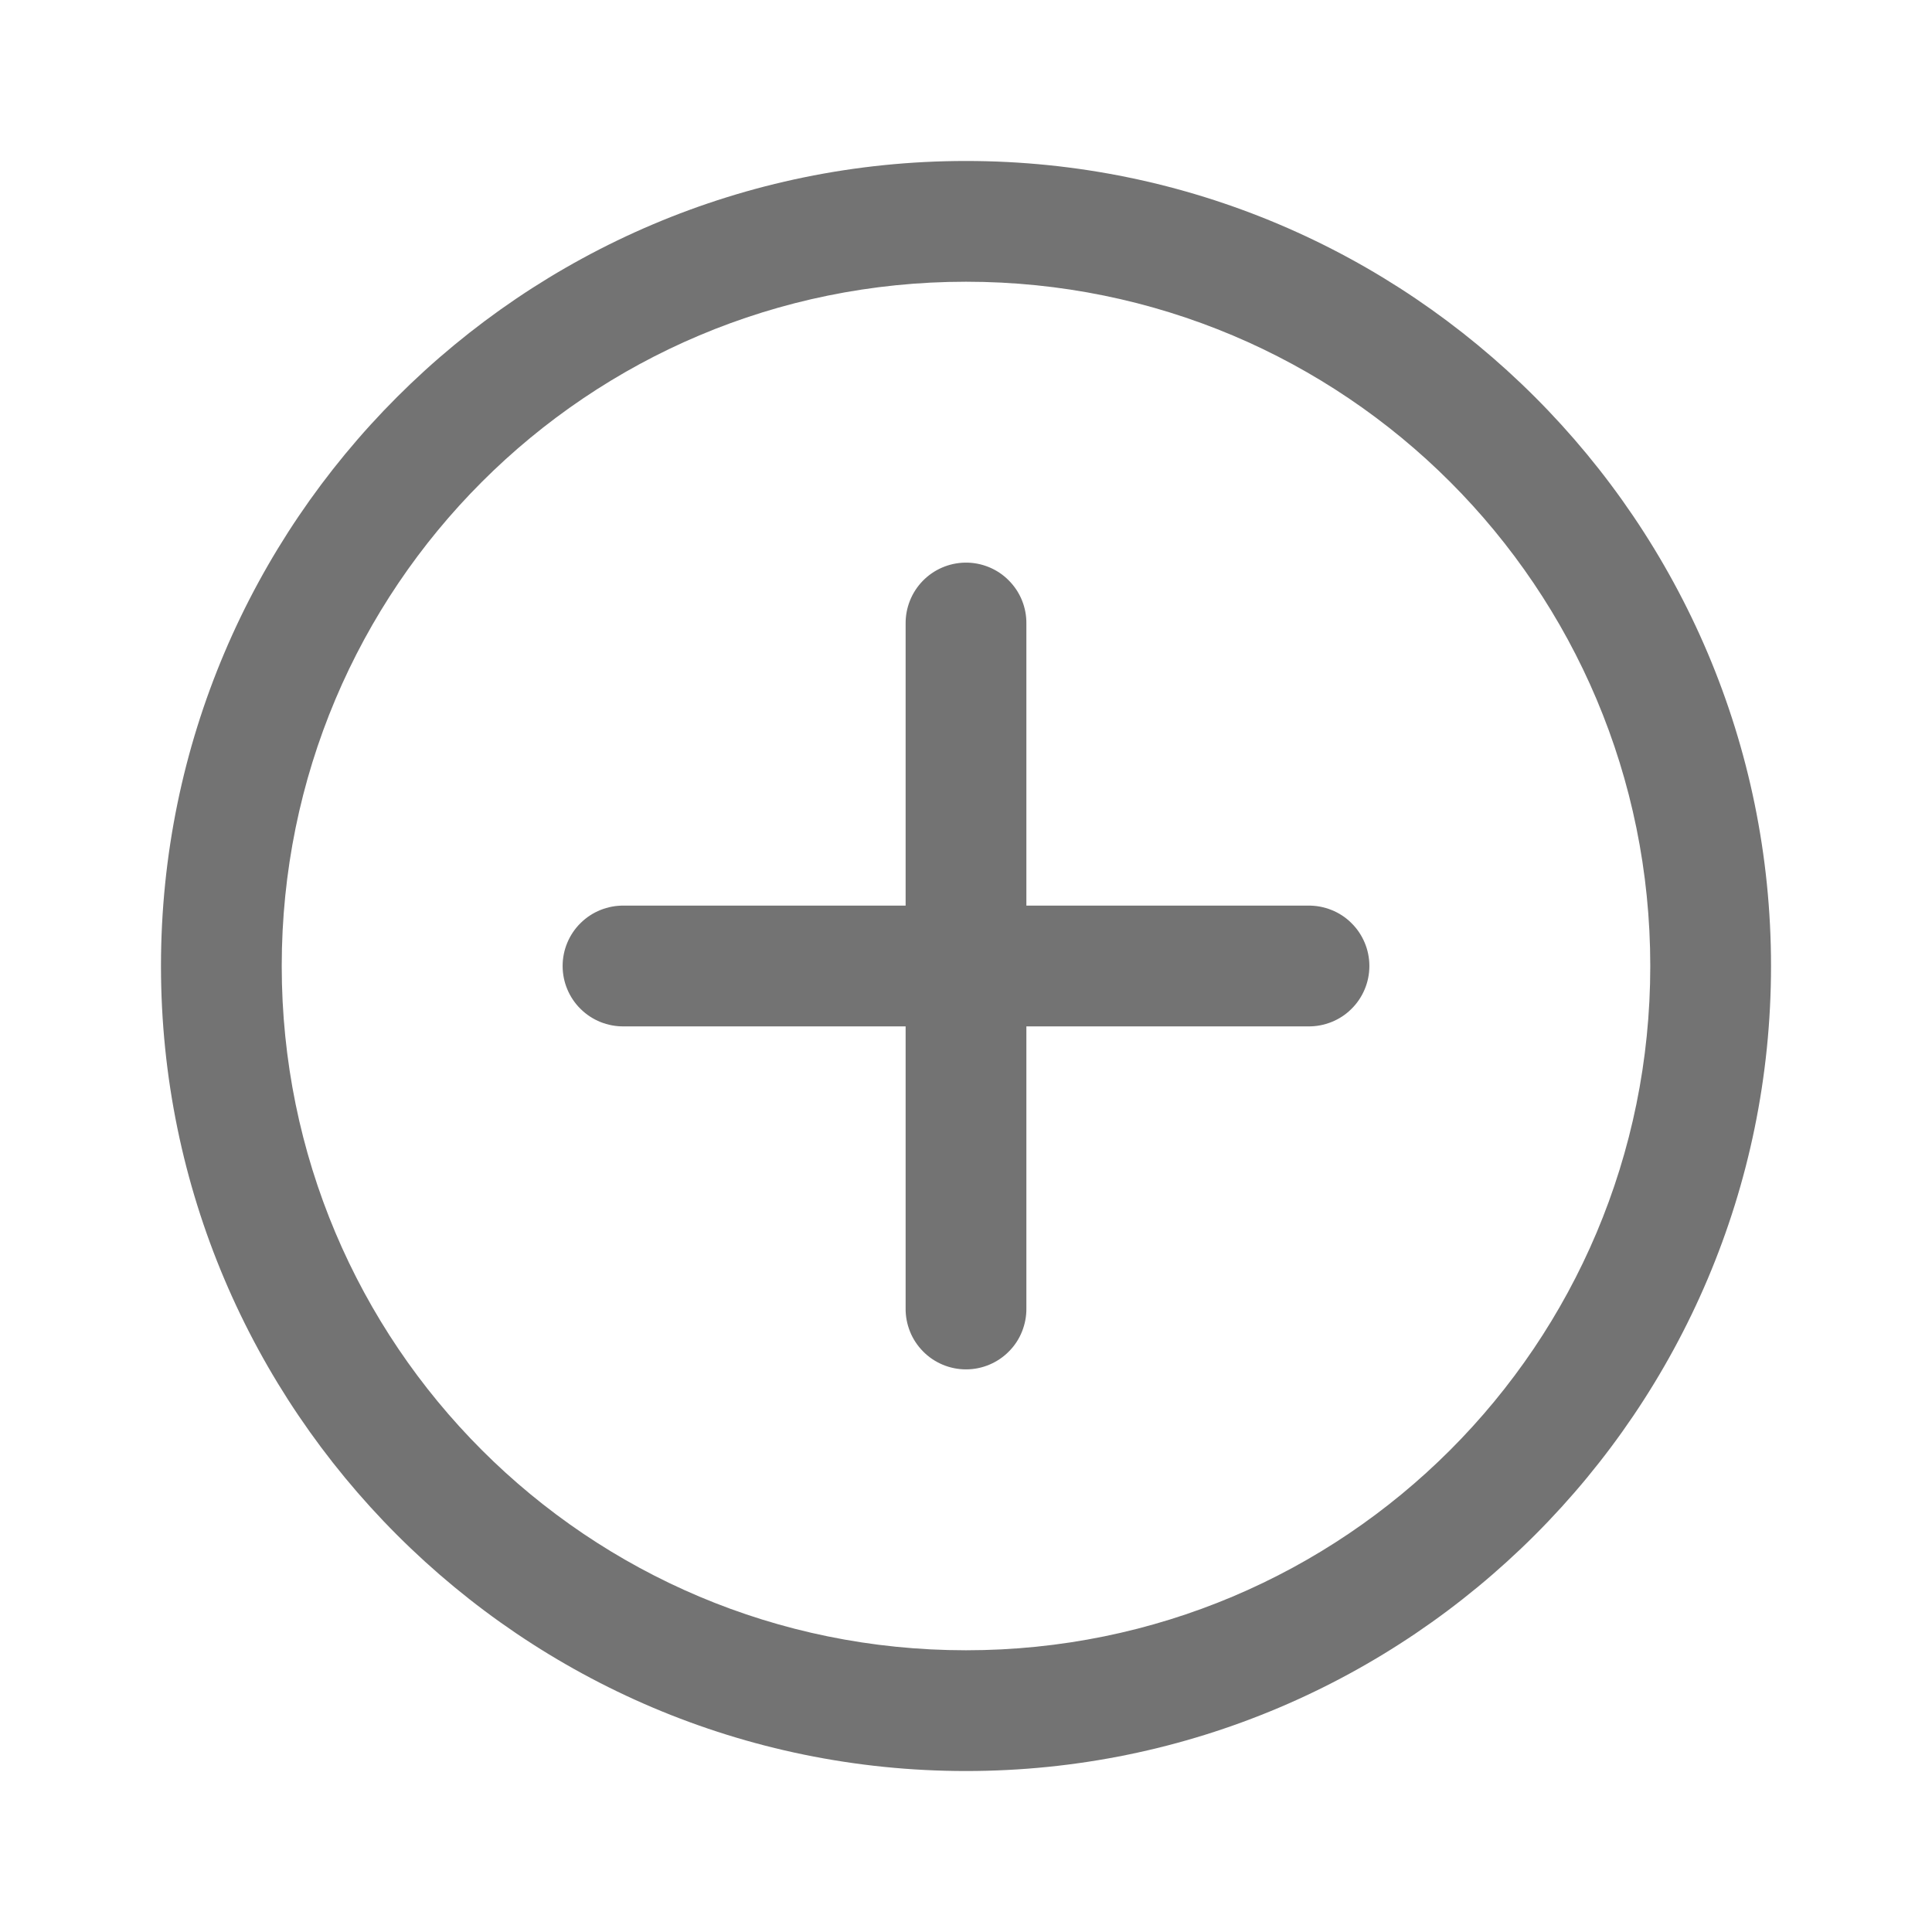
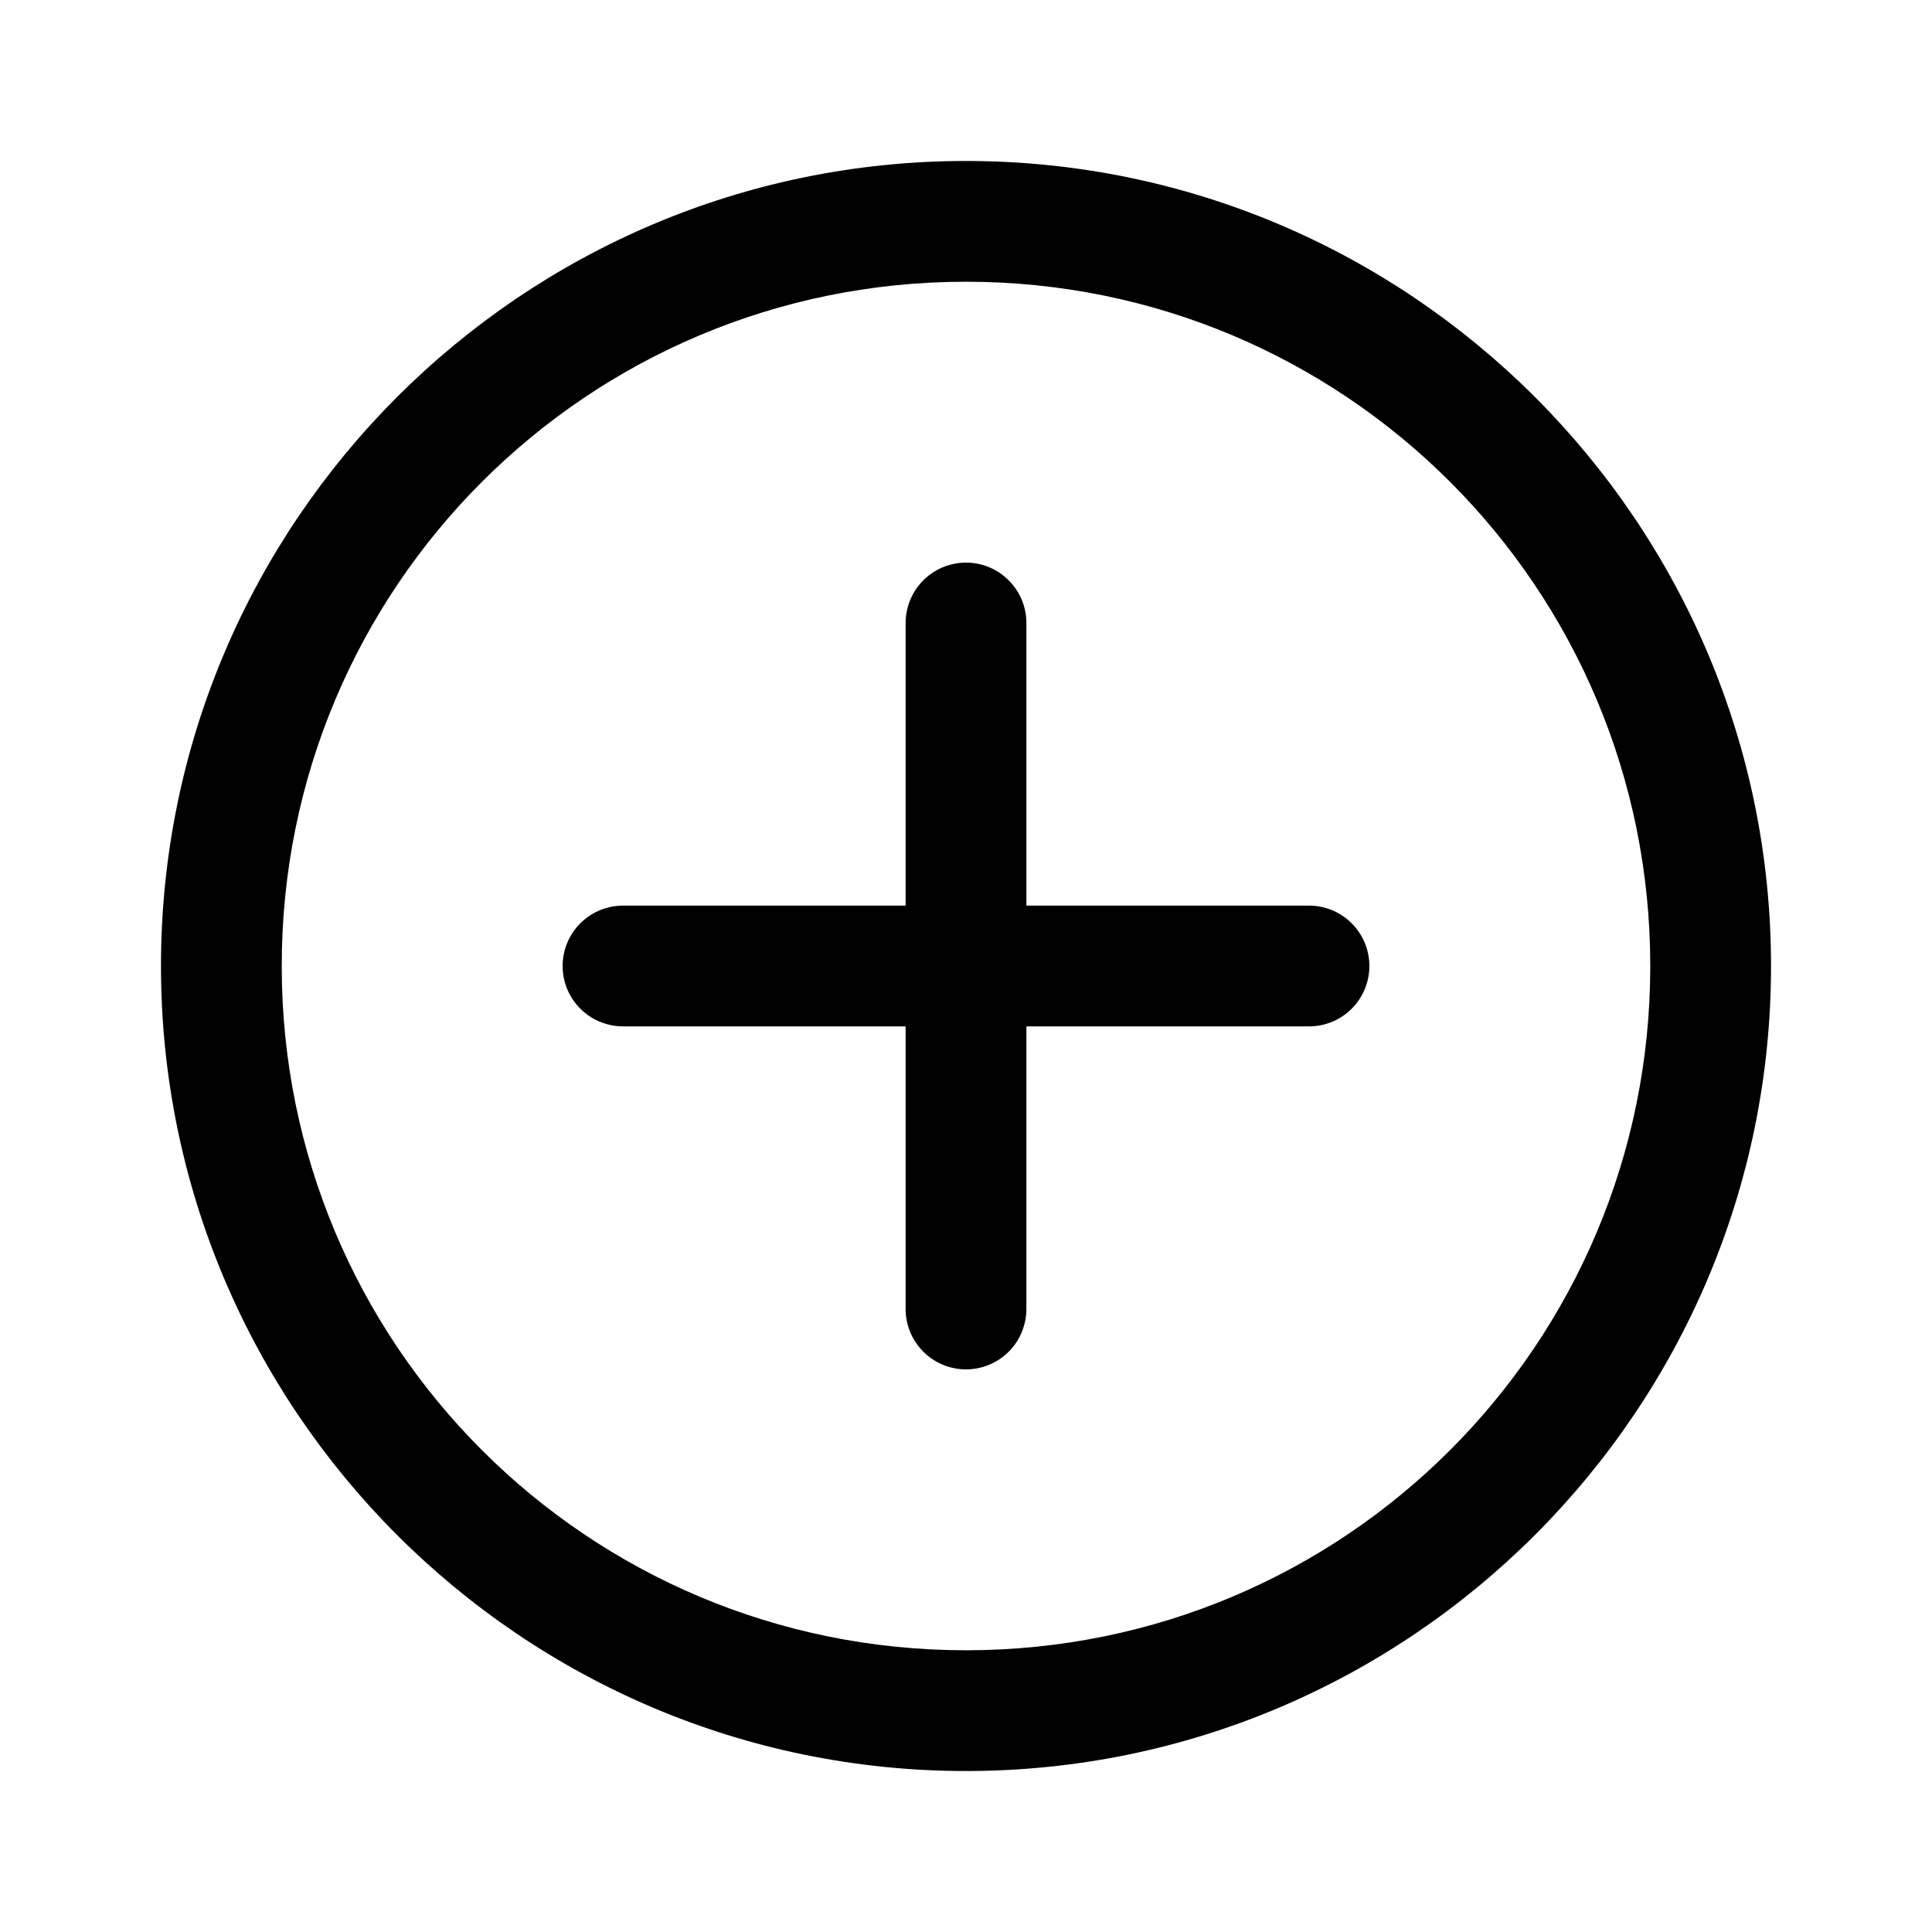
<svg xmlns="http://www.w3.org/2000/svg" width="28" height="28" viewBox="0 0 28 28" fill="none">
-   <path d="M14 2.333C7.567 2.333 2.333 7.567 2.333 14C2.333 20.433 7.567 25.667 14 25.667C20.433 25.667 25.667 20.433 25.667 14C25.667 7.567 20.433 2.333 14 2.333ZM14 4.083C19.487 4.083 23.917 8.513 23.917 14C23.917 19.487 19.487 23.917 14 23.917C8.513 23.917 4.083 19.487 4.083 14C4.083 8.513 8.513 4.083 14 4.083ZM13.986 8.154C13.755 8.158 13.534 8.253 13.372 8.42C13.211 8.586 13.122 8.81 13.125 9.042V13.125H9.042C8.926 13.123 8.811 13.145 8.703 13.188C8.596 13.231 8.498 13.295 8.415 13.377C8.332 13.458 8.267 13.555 8.222 13.662C8.177 13.769 8.154 13.884 8.154 14C8.154 14.116 8.177 14.231 8.222 14.338C8.267 14.445 8.332 14.542 8.415 14.623C8.498 14.705 8.596 14.769 8.703 14.812C8.811 14.855 8.926 14.877 9.042 14.875H13.125V18.958C13.123 19.074 13.145 19.189 13.188 19.297C13.231 19.405 13.296 19.503 13.377 19.585C13.458 19.668 13.555 19.733 13.662 19.778C13.769 19.823 13.884 19.846 14 19.846C14.116 19.846 14.231 19.823 14.338 19.778C14.445 19.733 14.542 19.668 14.623 19.585C14.705 19.503 14.769 19.405 14.812 19.297C14.855 19.189 14.877 19.074 14.875 18.958V14.875H18.959C19.074 14.877 19.19 14.855 19.297 14.812C19.405 14.769 19.503 14.705 19.585 14.623C19.668 14.542 19.733 14.445 19.778 14.338C19.823 14.231 19.846 14.116 19.846 14C19.846 13.884 19.823 13.769 19.778 13.662C19.733 13.555 19.668 13.458 19.585 13.377C19.503 13.295 19.405 13.231 19.297 13.188C19.19 13.145 19.074 13.123 18.959 13.125H14.875V9.042C14.877 8.925 14.855 8.808 14.811 8.7C14.767 8.591 14.701 8.493 14.618 8.41C14.536 8.327 14.437 8.262 14.329 8.218C14.22 8.174 14.104 8.152 13.986 8.154Z" fill="#737373" />
+   <path d="M14 2.333C7.567 2.333 2.333 7.567 2.333 14C2.333 20.433 7.567 25.667 14 25.667C20.433 25.667 25.667 20.433 25.667 14C25.667 7.567 20.433 2.333 14 2.333ZM14 4.083C19.487 4.083 23.917 8.513 23.917 14C23.917 19.487 19.487 23.917 14 23.917C8.513 23.917 4.083 19.487 4.083 14C4.083 8.513 8.513 4.083 14 4.083ZM13.986 8.154C13.755 8.158 13.534 8.253 13.372 8.42C13.211 8.586 13.122 8.81 13.125 9.042V13.125H9.042C8.926 13.123 8.811 13.145 8.703 13.188C8.596 13.231 8.498 13.295 8.415 13.377C8.332 13.458 8.267 13.555 8.222 13.662C8.177 13.769 8.154 13.884 8.154 14C8.154 14.116 8.177 14.231 8.222 14.338C8.267 14.445 8.332 14.542 8.415 14.623C8.498 14.705 8.596 14.769 8.703 14.812C8.811 14.855 8.926 14.877 9.042 14.875H13.125V18.958C13.123 19.074 13.145 19.189 13.188 19.297C13.231 19.405 13.296 19.503 13.377 19.585C13.458 19.668 13.555 19.733 13.662 19.778C13.769 19.823 13.884 19.846 14 19.846C14.116 19.846 14.231 19.823 14.338 19.778C14.445 19.733 14.542 19.668 14.623 19.585C14.705 19.503 14.769 19.405 14.812 19.297C14.855 19.189 14.877 19.074 14.875 18.958V14.875H18.959C19.074 14.877 19.19 14.855 19.297 14.812C19.405 14.769 19.503 14.705 19.585 14.623C19.668 14.542 19.733 14.445 19.778 14.338C19.823 14.231 19.846 14.116 19.846 14C19.846 13.884 19.823 13.769 19.778 13.662C19.733 13.555 19.668 13.458 19.585 13.377C19.503 13.295 19.405 13.231 19.297 13.188C19.19 13.145 19.074 13.123 18.959 13.125H14.875V9.042C14.877 8.925 14.855 8.808 14.811 8.7C14.767 8.591 14.701 8.493 14.618 8.41C14.536 8.327 14.437 8.262 14.329 8.218C14.22 8.174 14.104 8.152 13.986 8.154Z" fill="currentColor" />
</svg>
